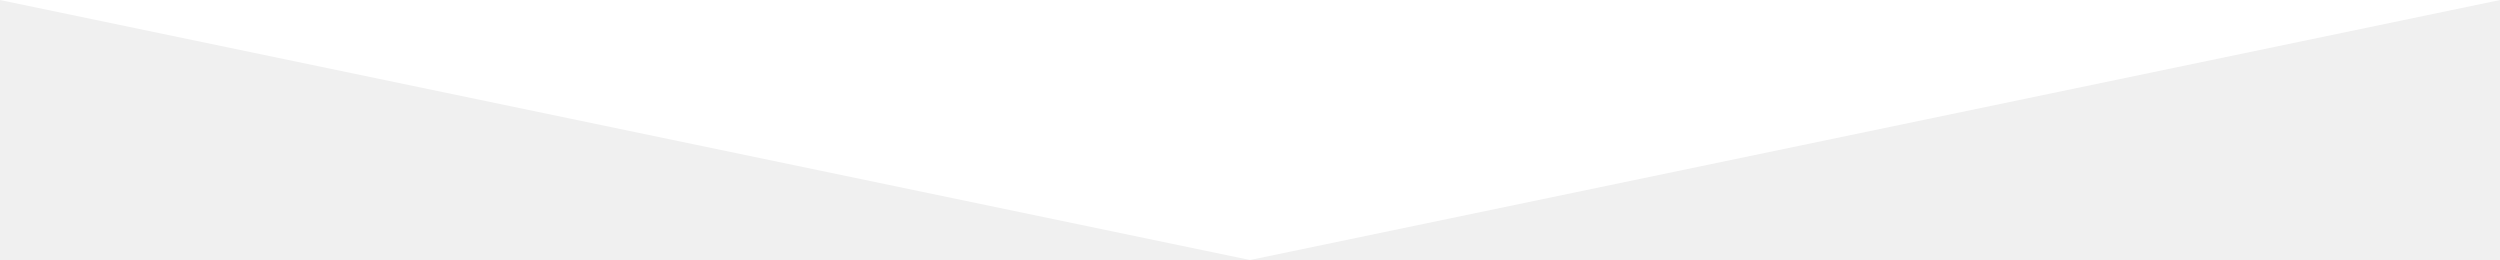
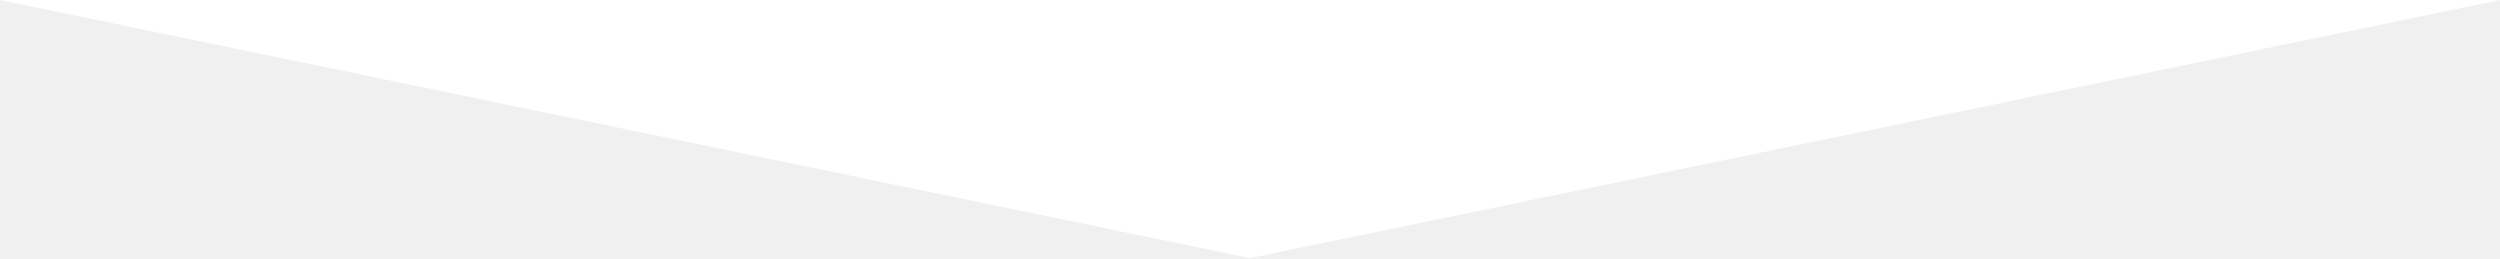
- <svg xmlns="http://www.w3.org/2000/svg" version="1.0" id="Layer_1" x="0px" y="0px" width="595.28px" height="61.905px" viewBox="0 0 595.28 61.905" enable-background="new 0 0 595.28 61.905" xml:space="preserve" preserveAspectRatio="none">
+ <svg xmlns="http://www.w3.org/2000/svg" version="1.0" id="Layer_1" x="0px" y="0px" width="1200.28px" height="123.905px" viewBox="0 0 595.28 61.905" enable-background="new 0 0 595.28 61.905" xml:space="preserve" preserveAspectRatio="none">
  <polygon fill="#ffffff" points="297.64,61.905 0,0 595.28,0 " />
</svg>
